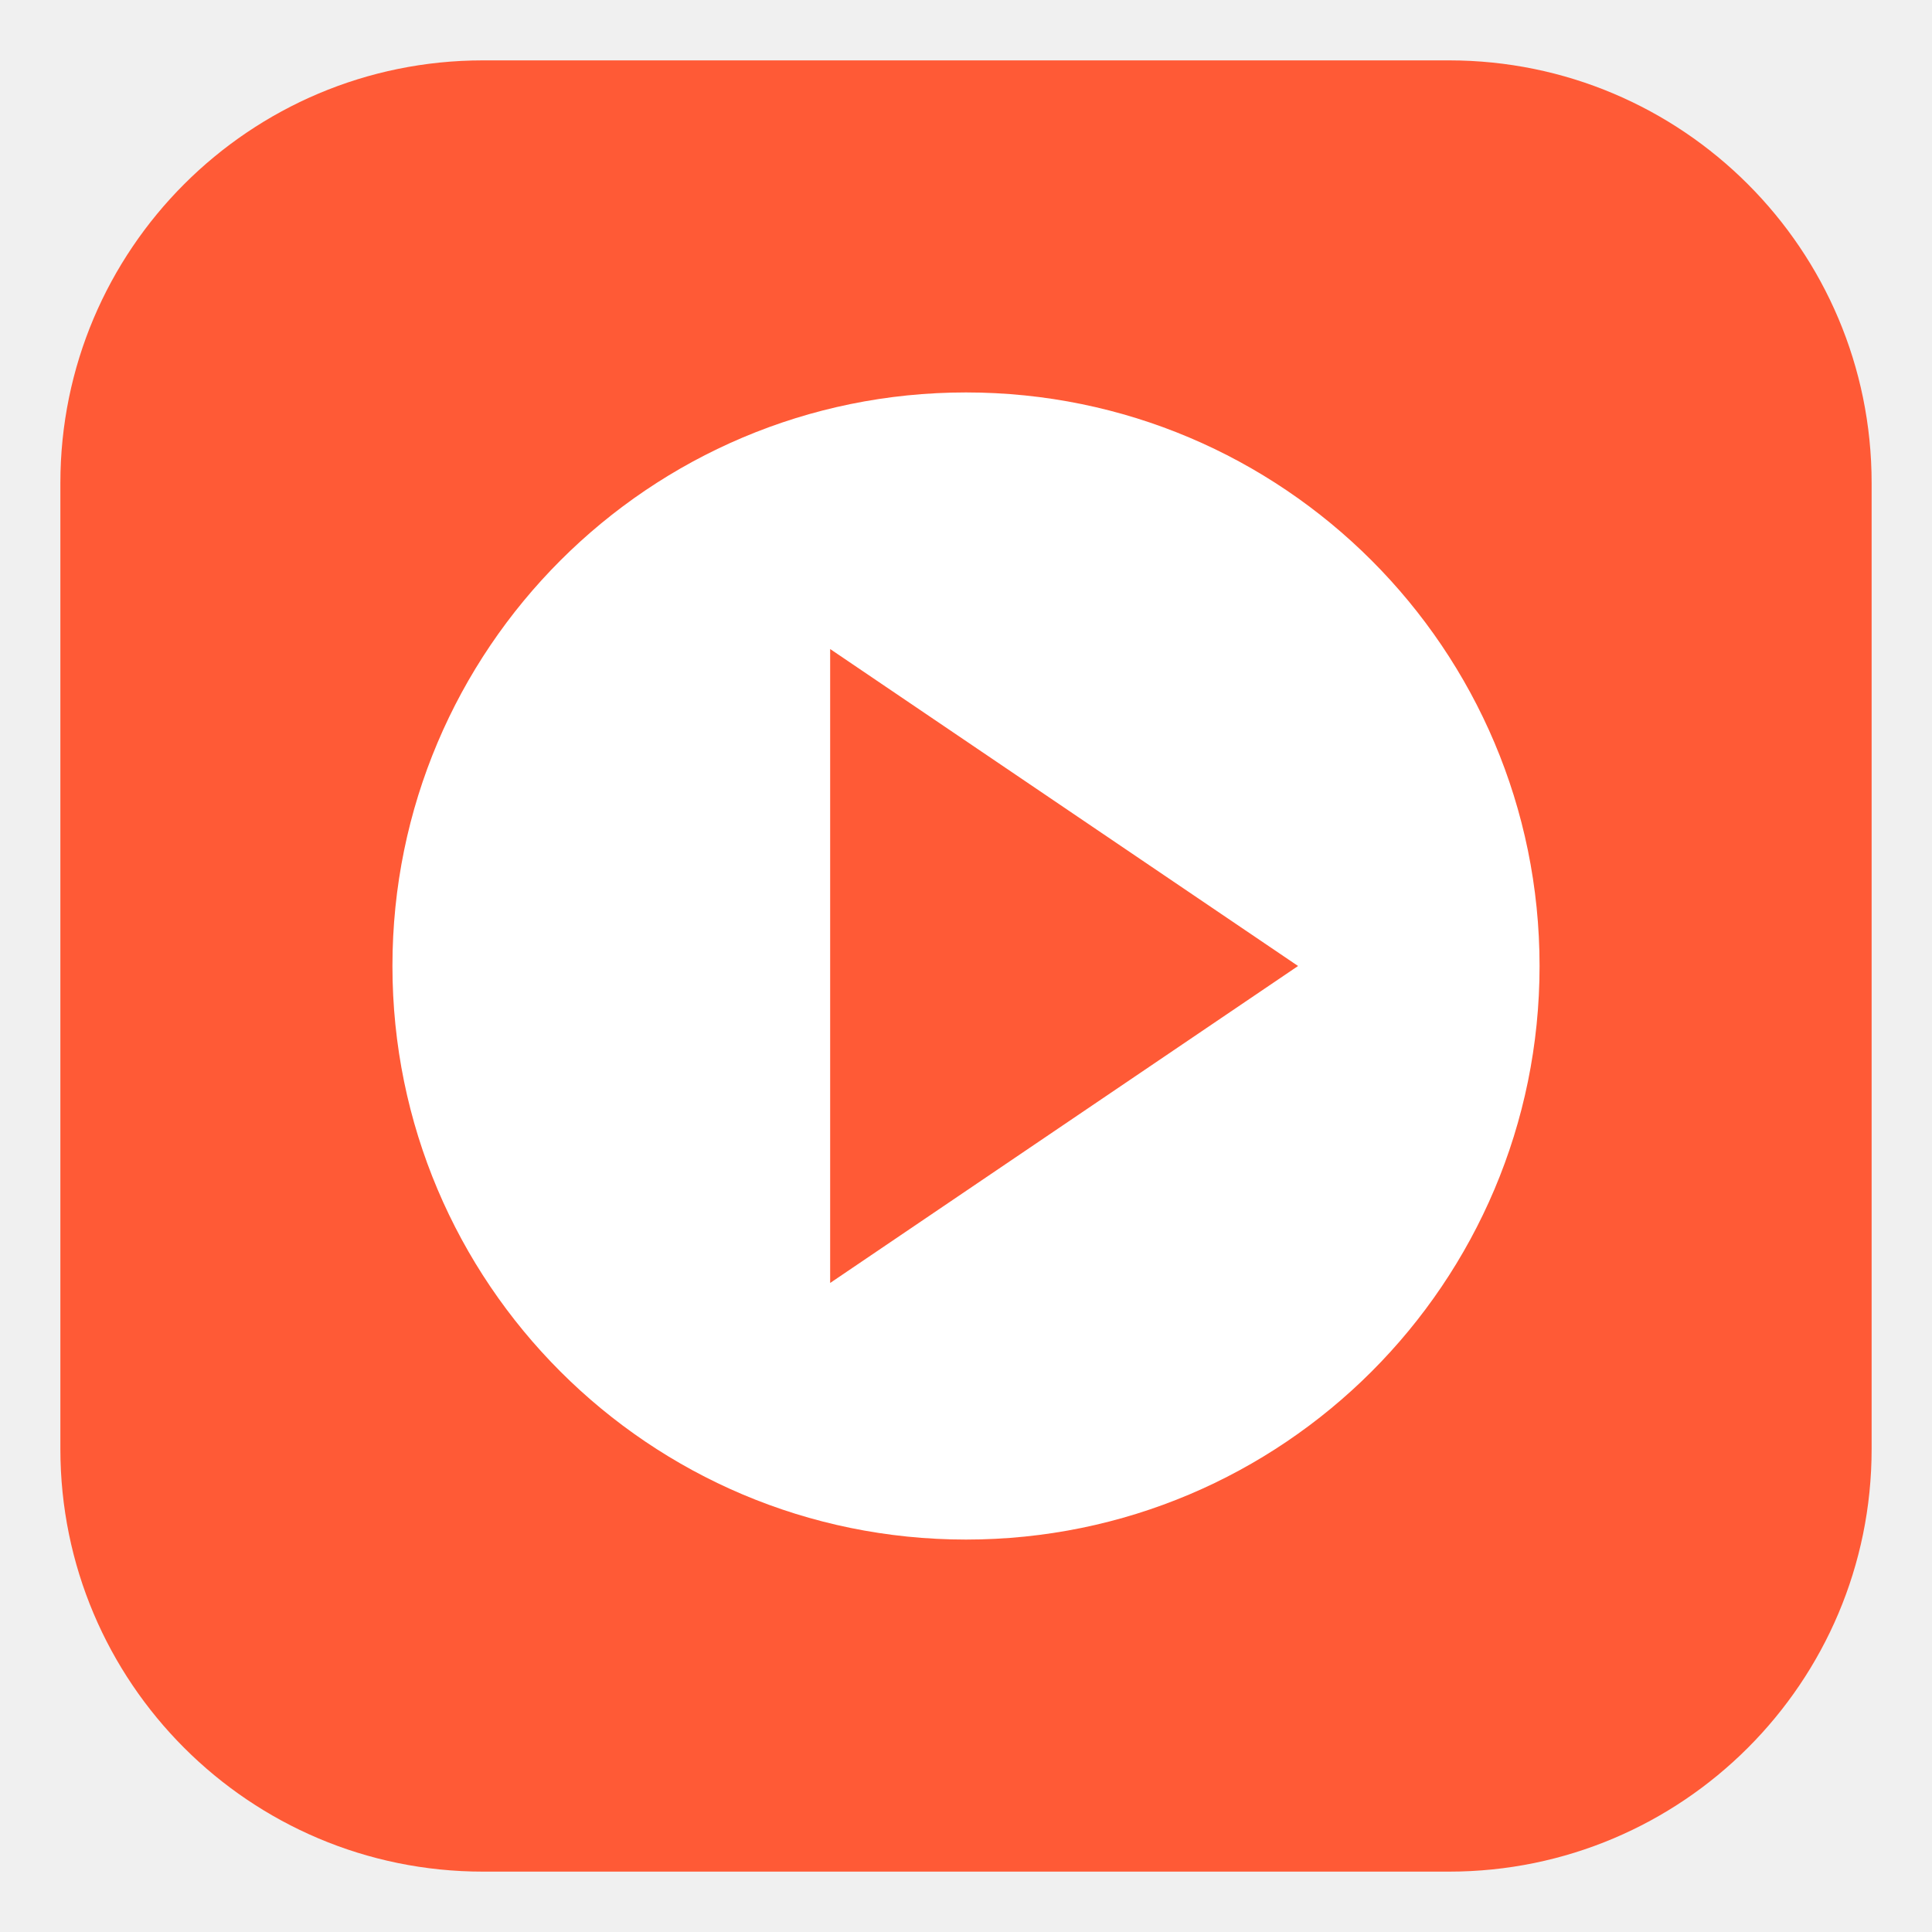
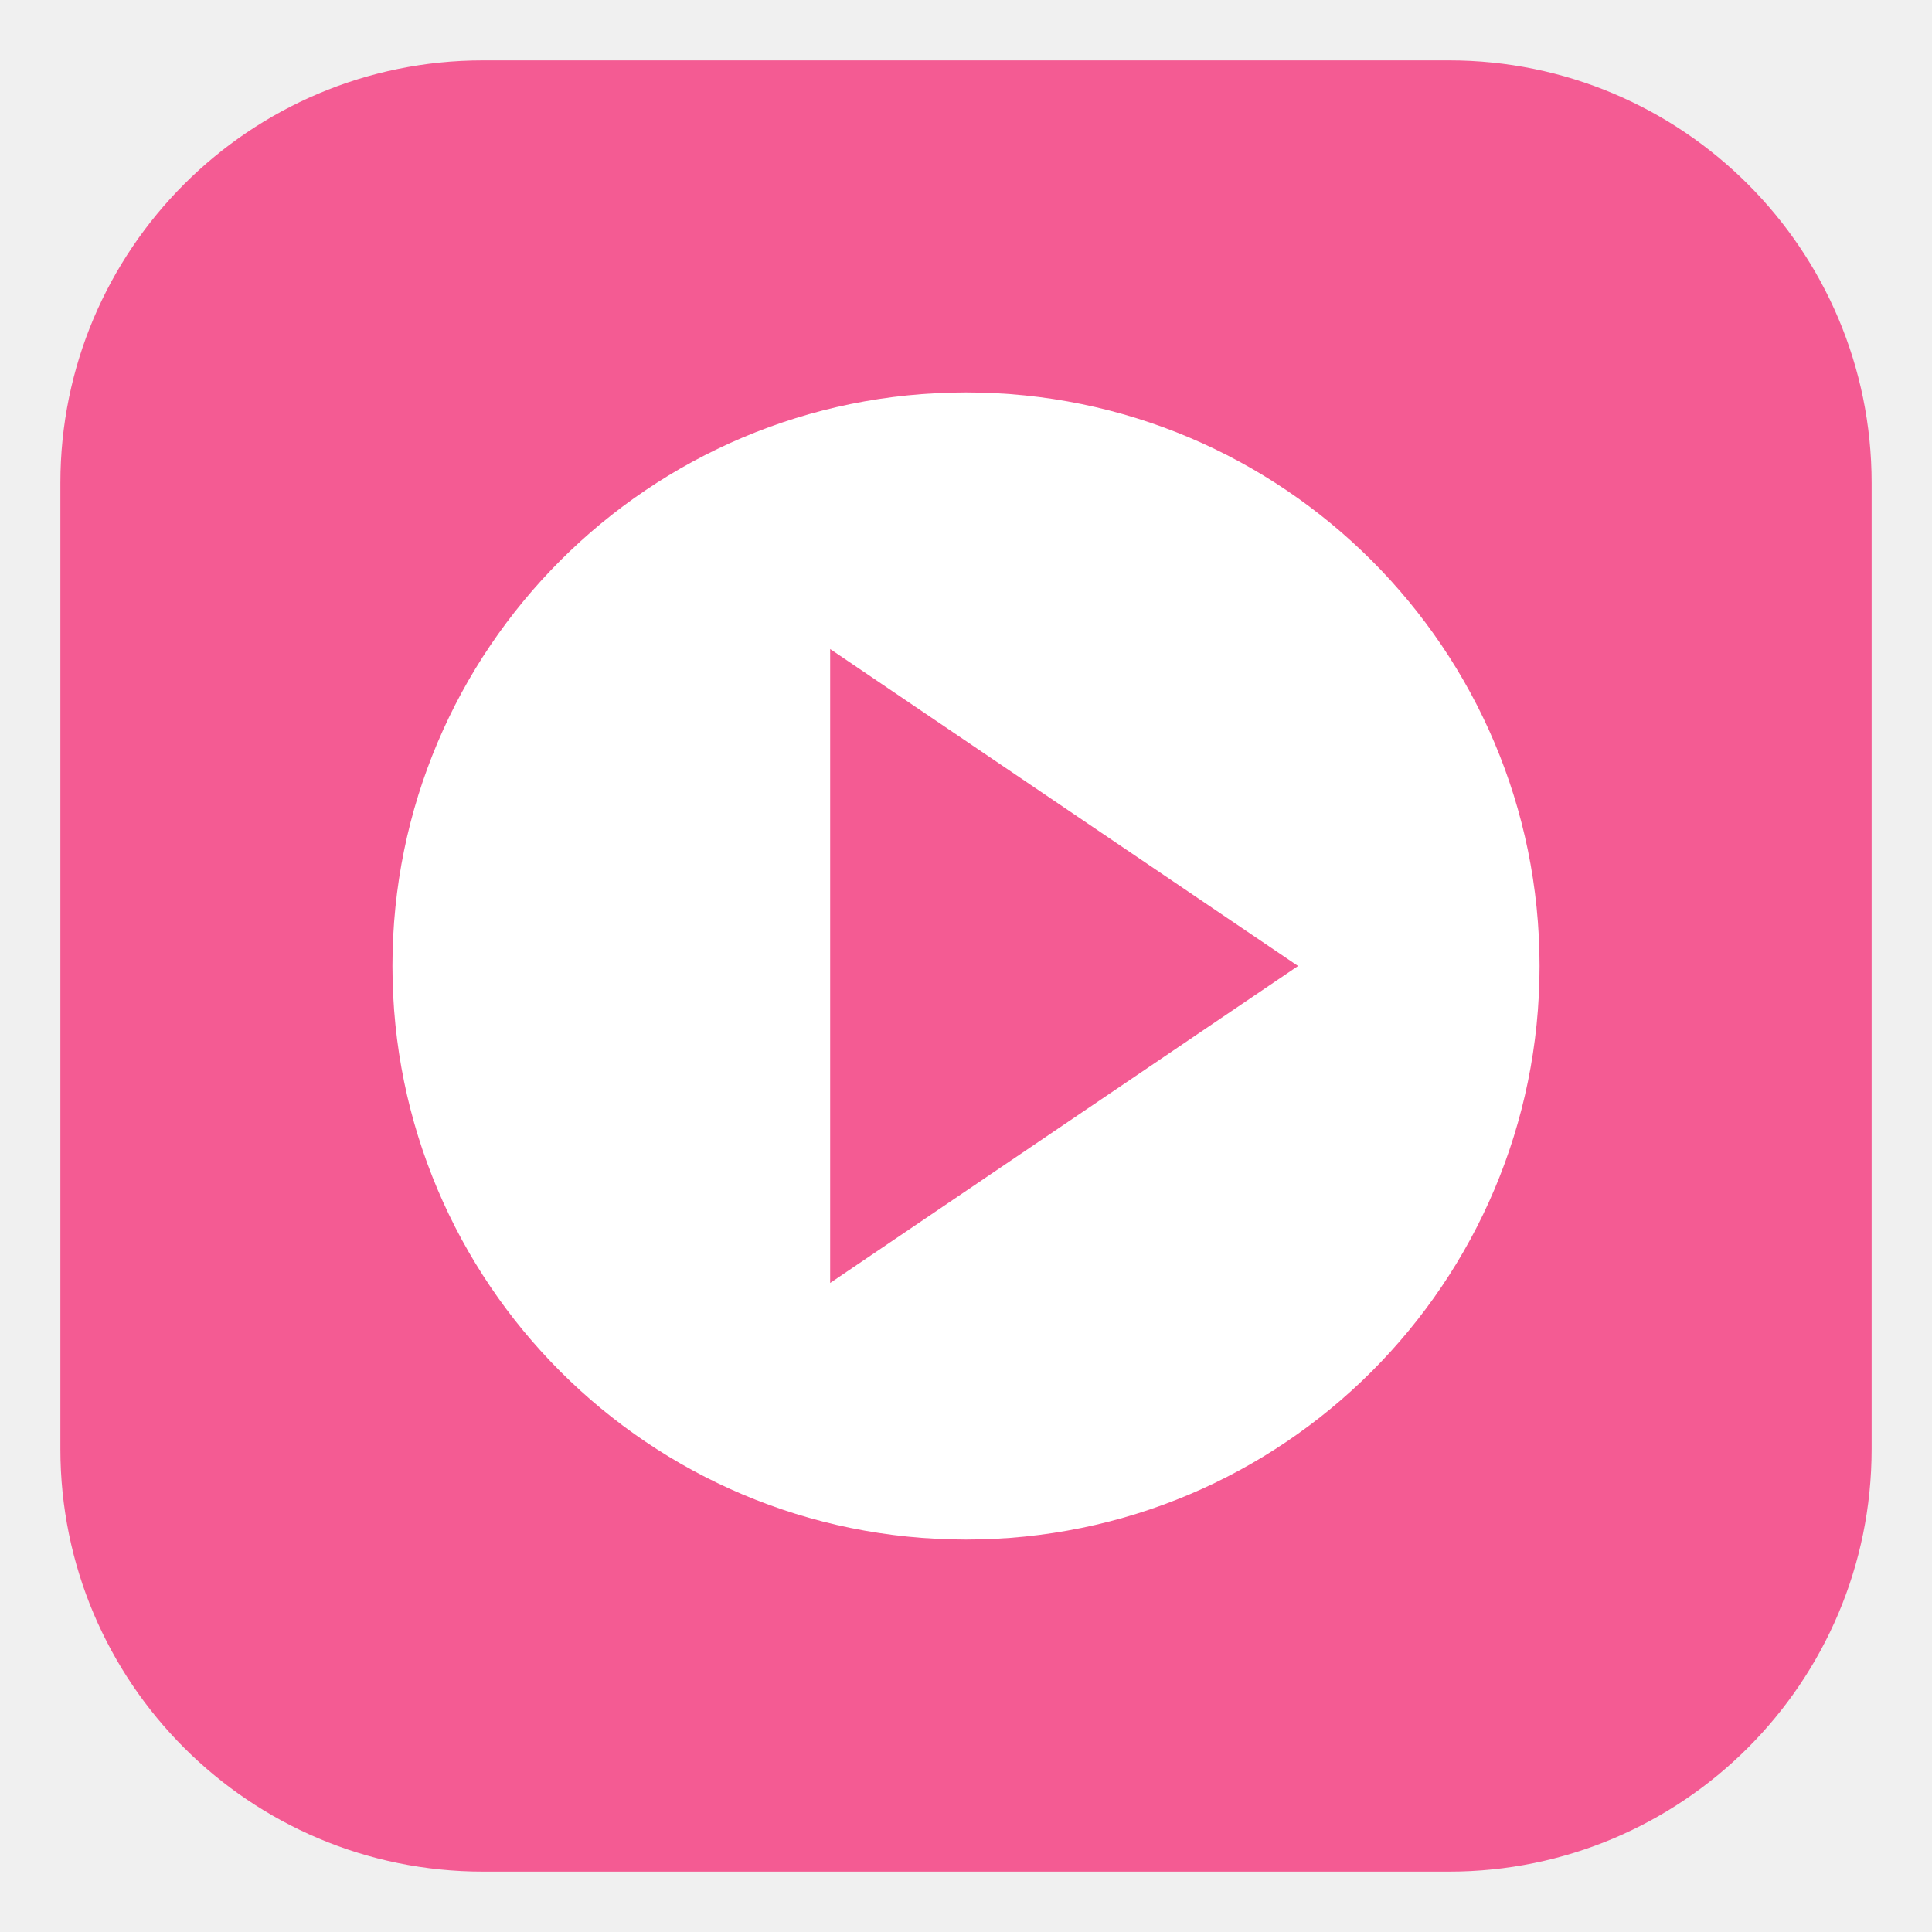
<svg xmlns="http://www.w3.org/2000/svg" viewBox="0 0 128 128">
-   <rect x="4" y="4" width="120" height="120" rx="28" fill="#ff5a36" />
+   <rect x="4" y="4" width="120" height="120" rx="28" fill="#f45b93" />
  <circle cx="64" cy="64" r="38" fill="#ffffff" />
-   <path d="M55 43L86 64L55 85Z" fill="#ff5a36" />
+   <path d="M55 43L86 64L55 85Z" fill="#f45b93" />
</svg>
